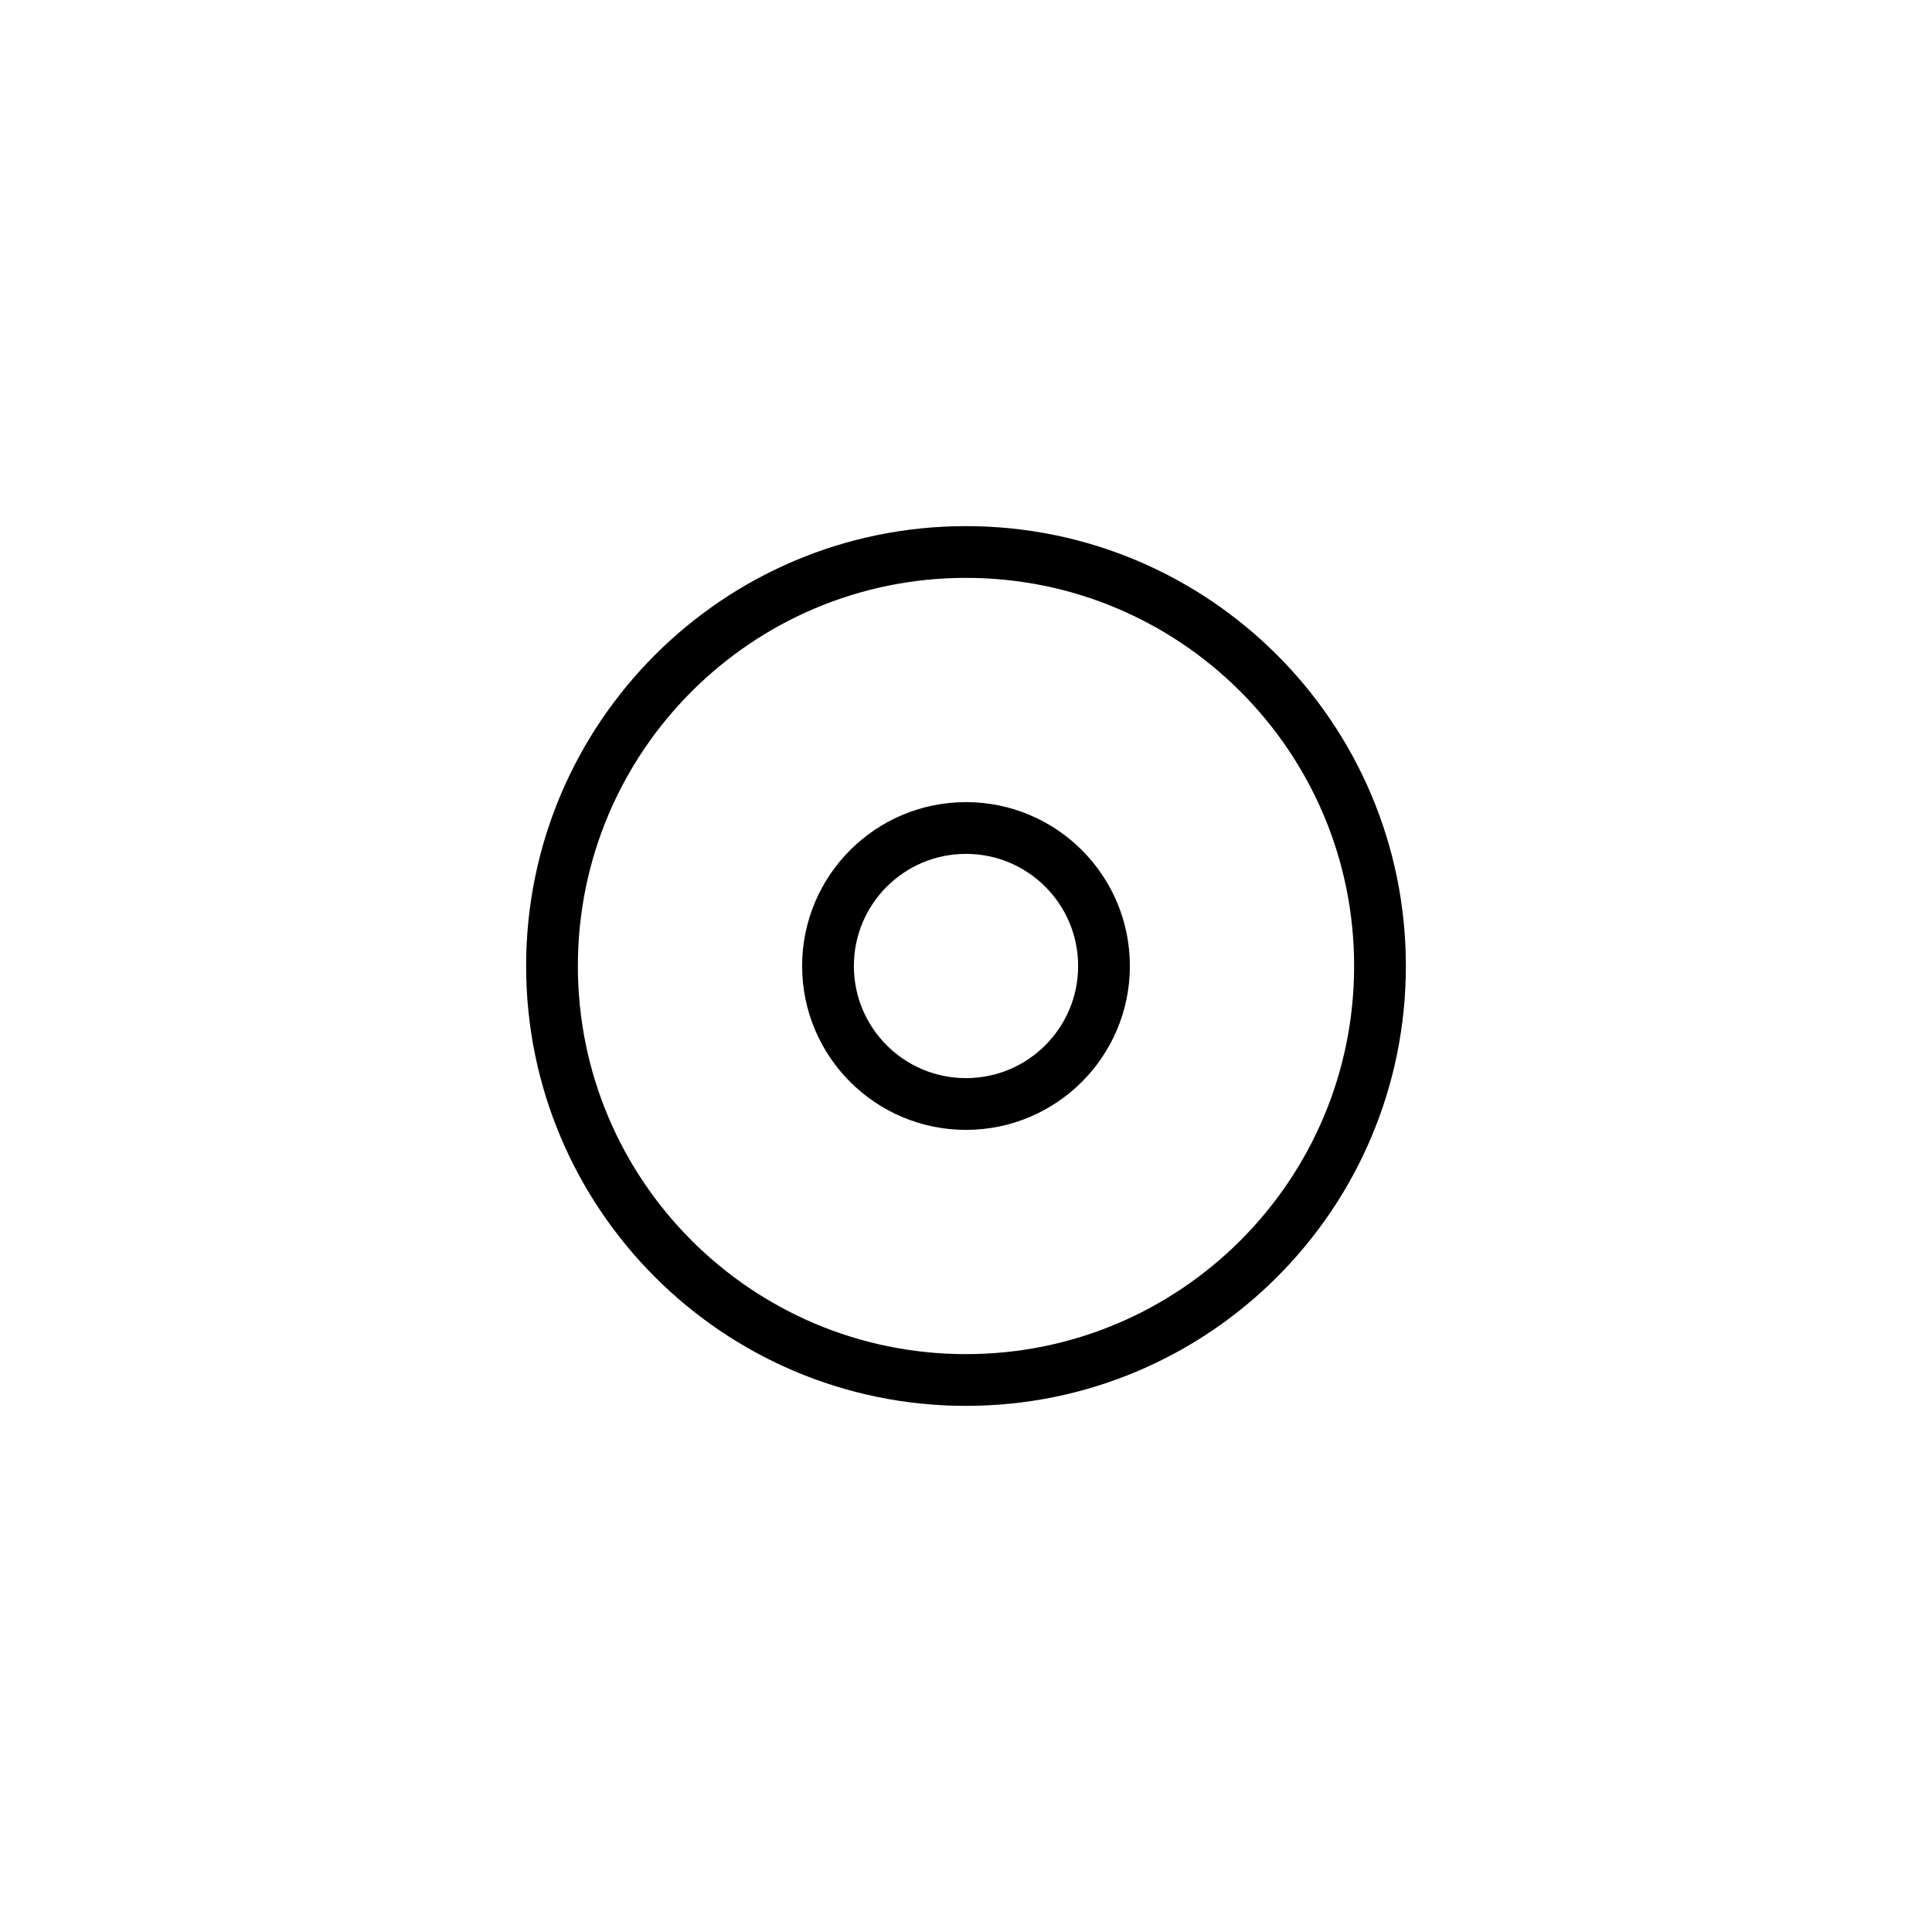
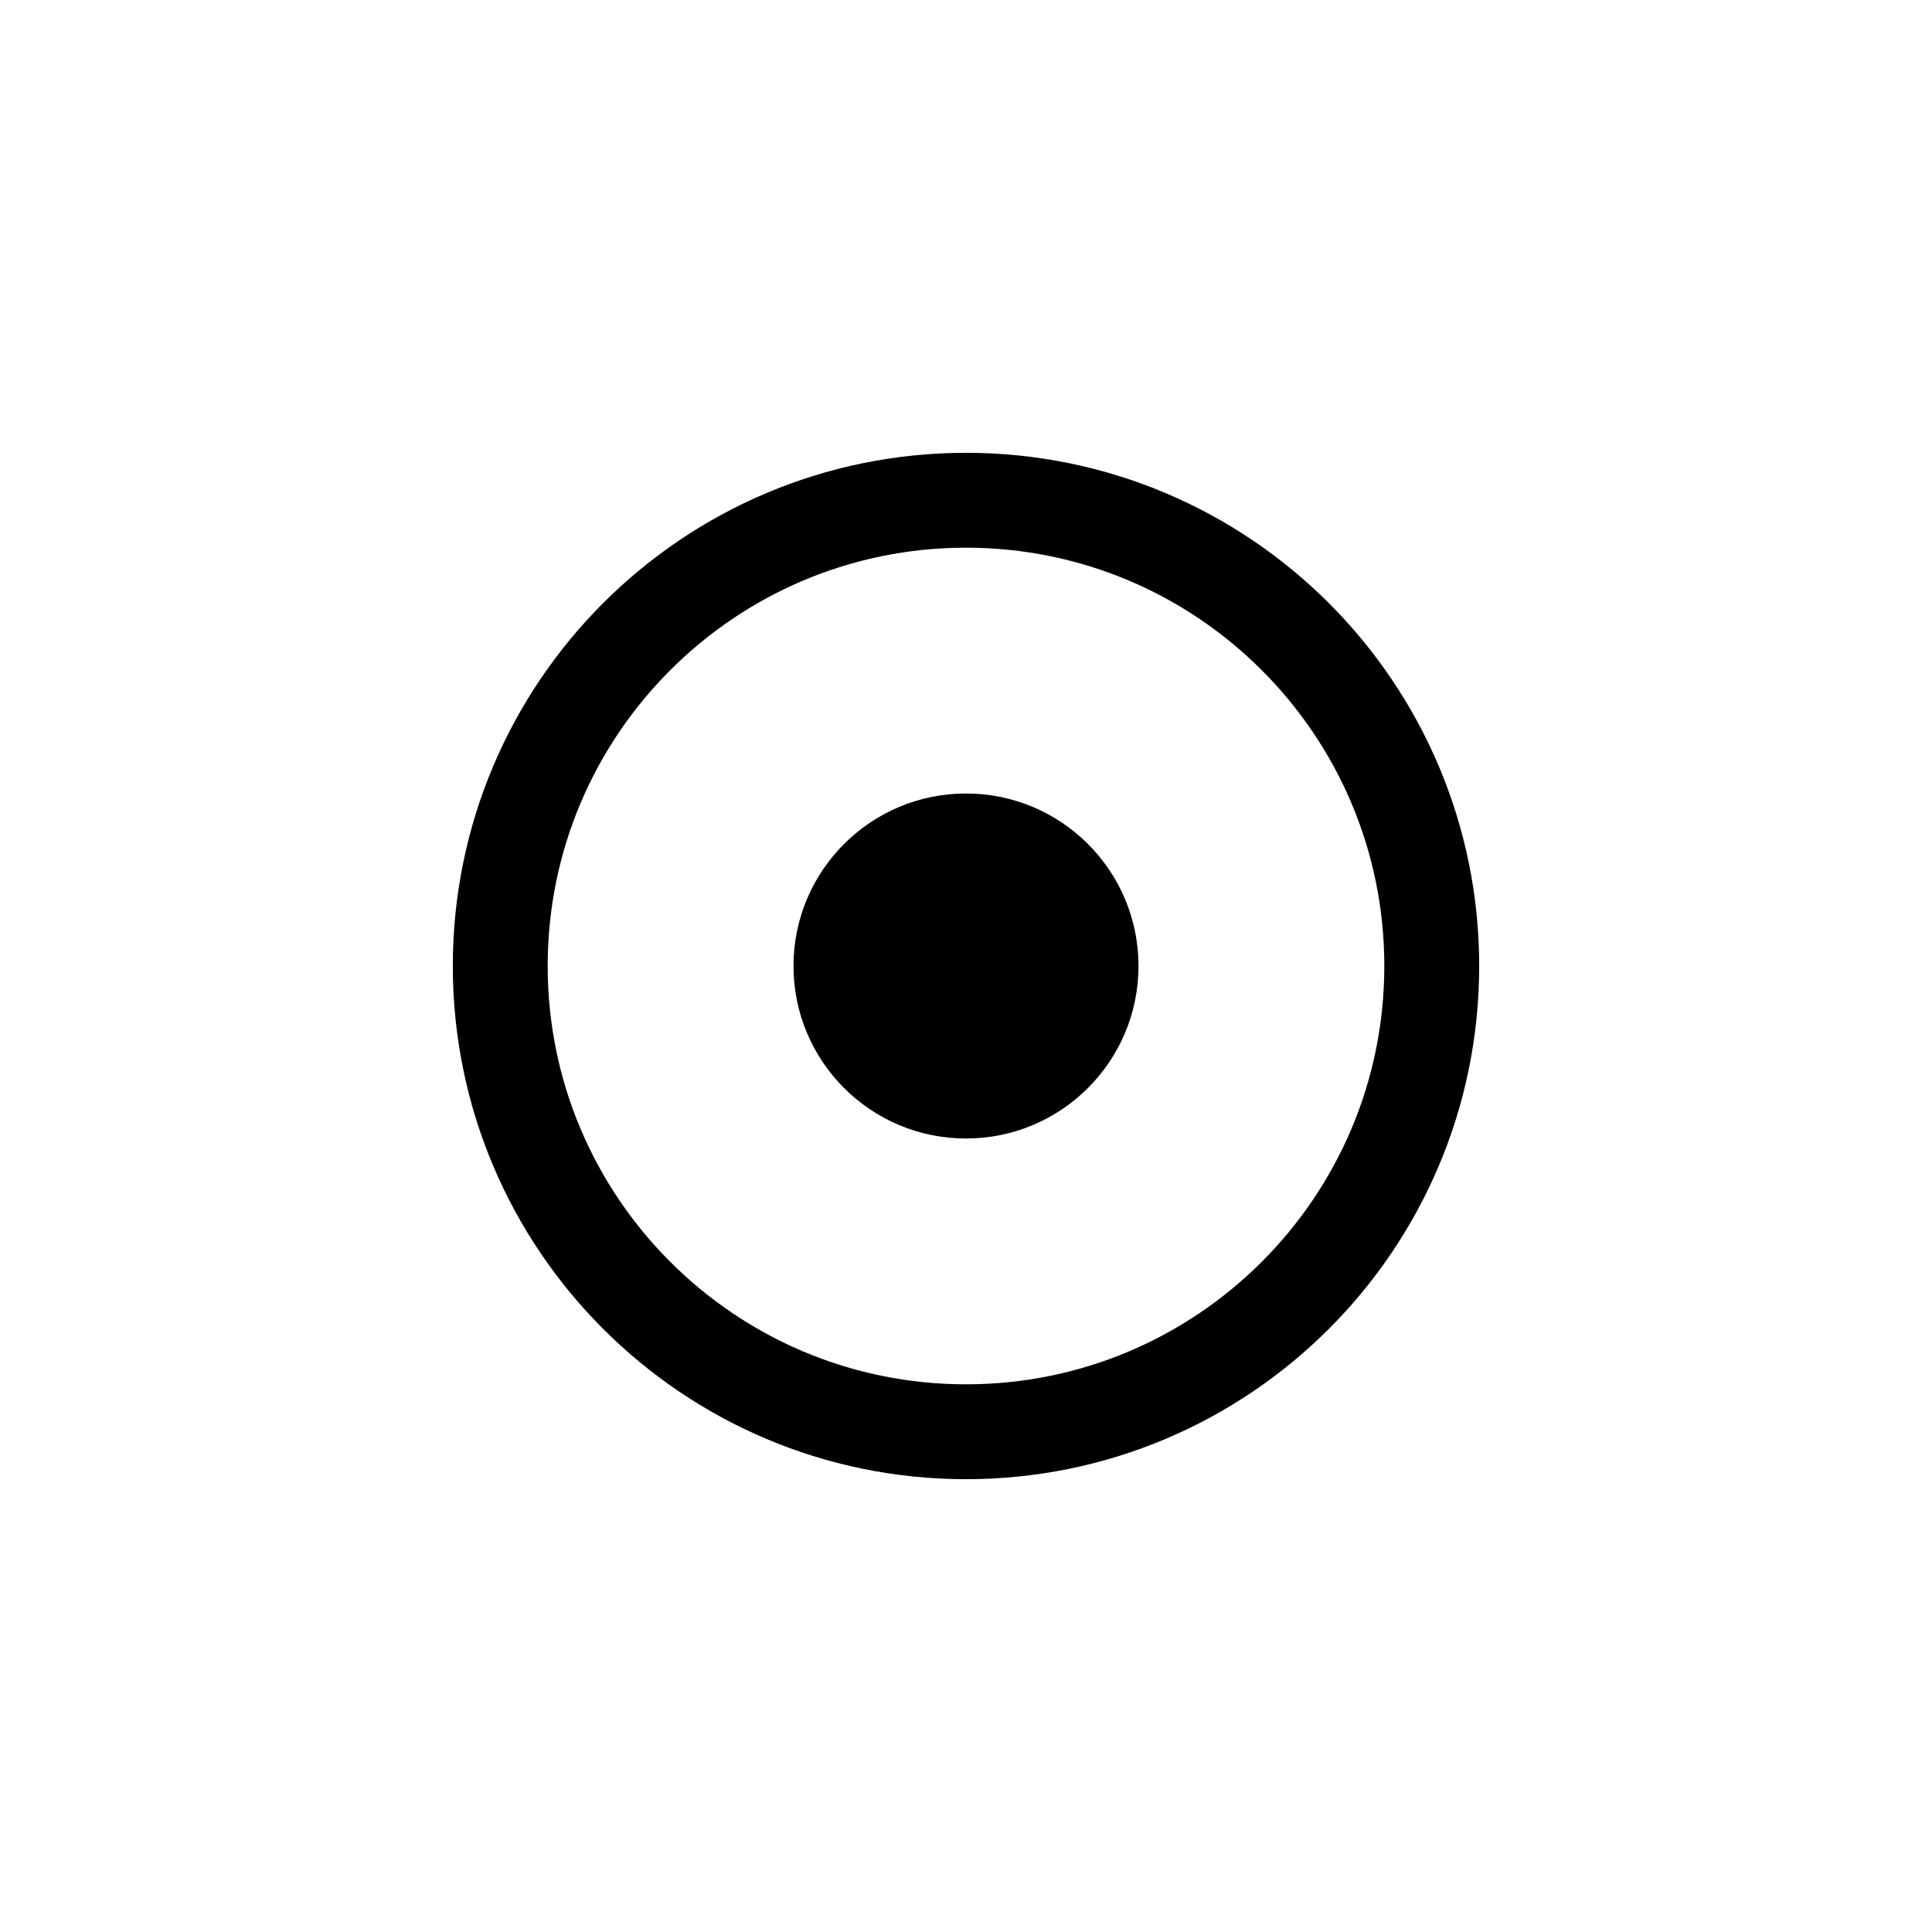
<svg xmlns="http://www.w3.org/2000/svg" width="56" height="56" viewBox="0 0 56 56" fill="none">
-   <g stroke="#000" stroke-width="1.5" stroke-linecap="round" stroke-linejoin="round">
-     <circle cx="28" cy="28" r="12" />
-     <circle cx="28" cy="28" r="4" />
+   <g stroke="#000" stroke-width="2.75" stroke-linecap="round" stroke-linejoin="round">
+     <circle cx="28" cy="28" r="13.5" />
  </g>
+   <circle cx="28" cy="28" r="5" fill="#000" />
</svg>
